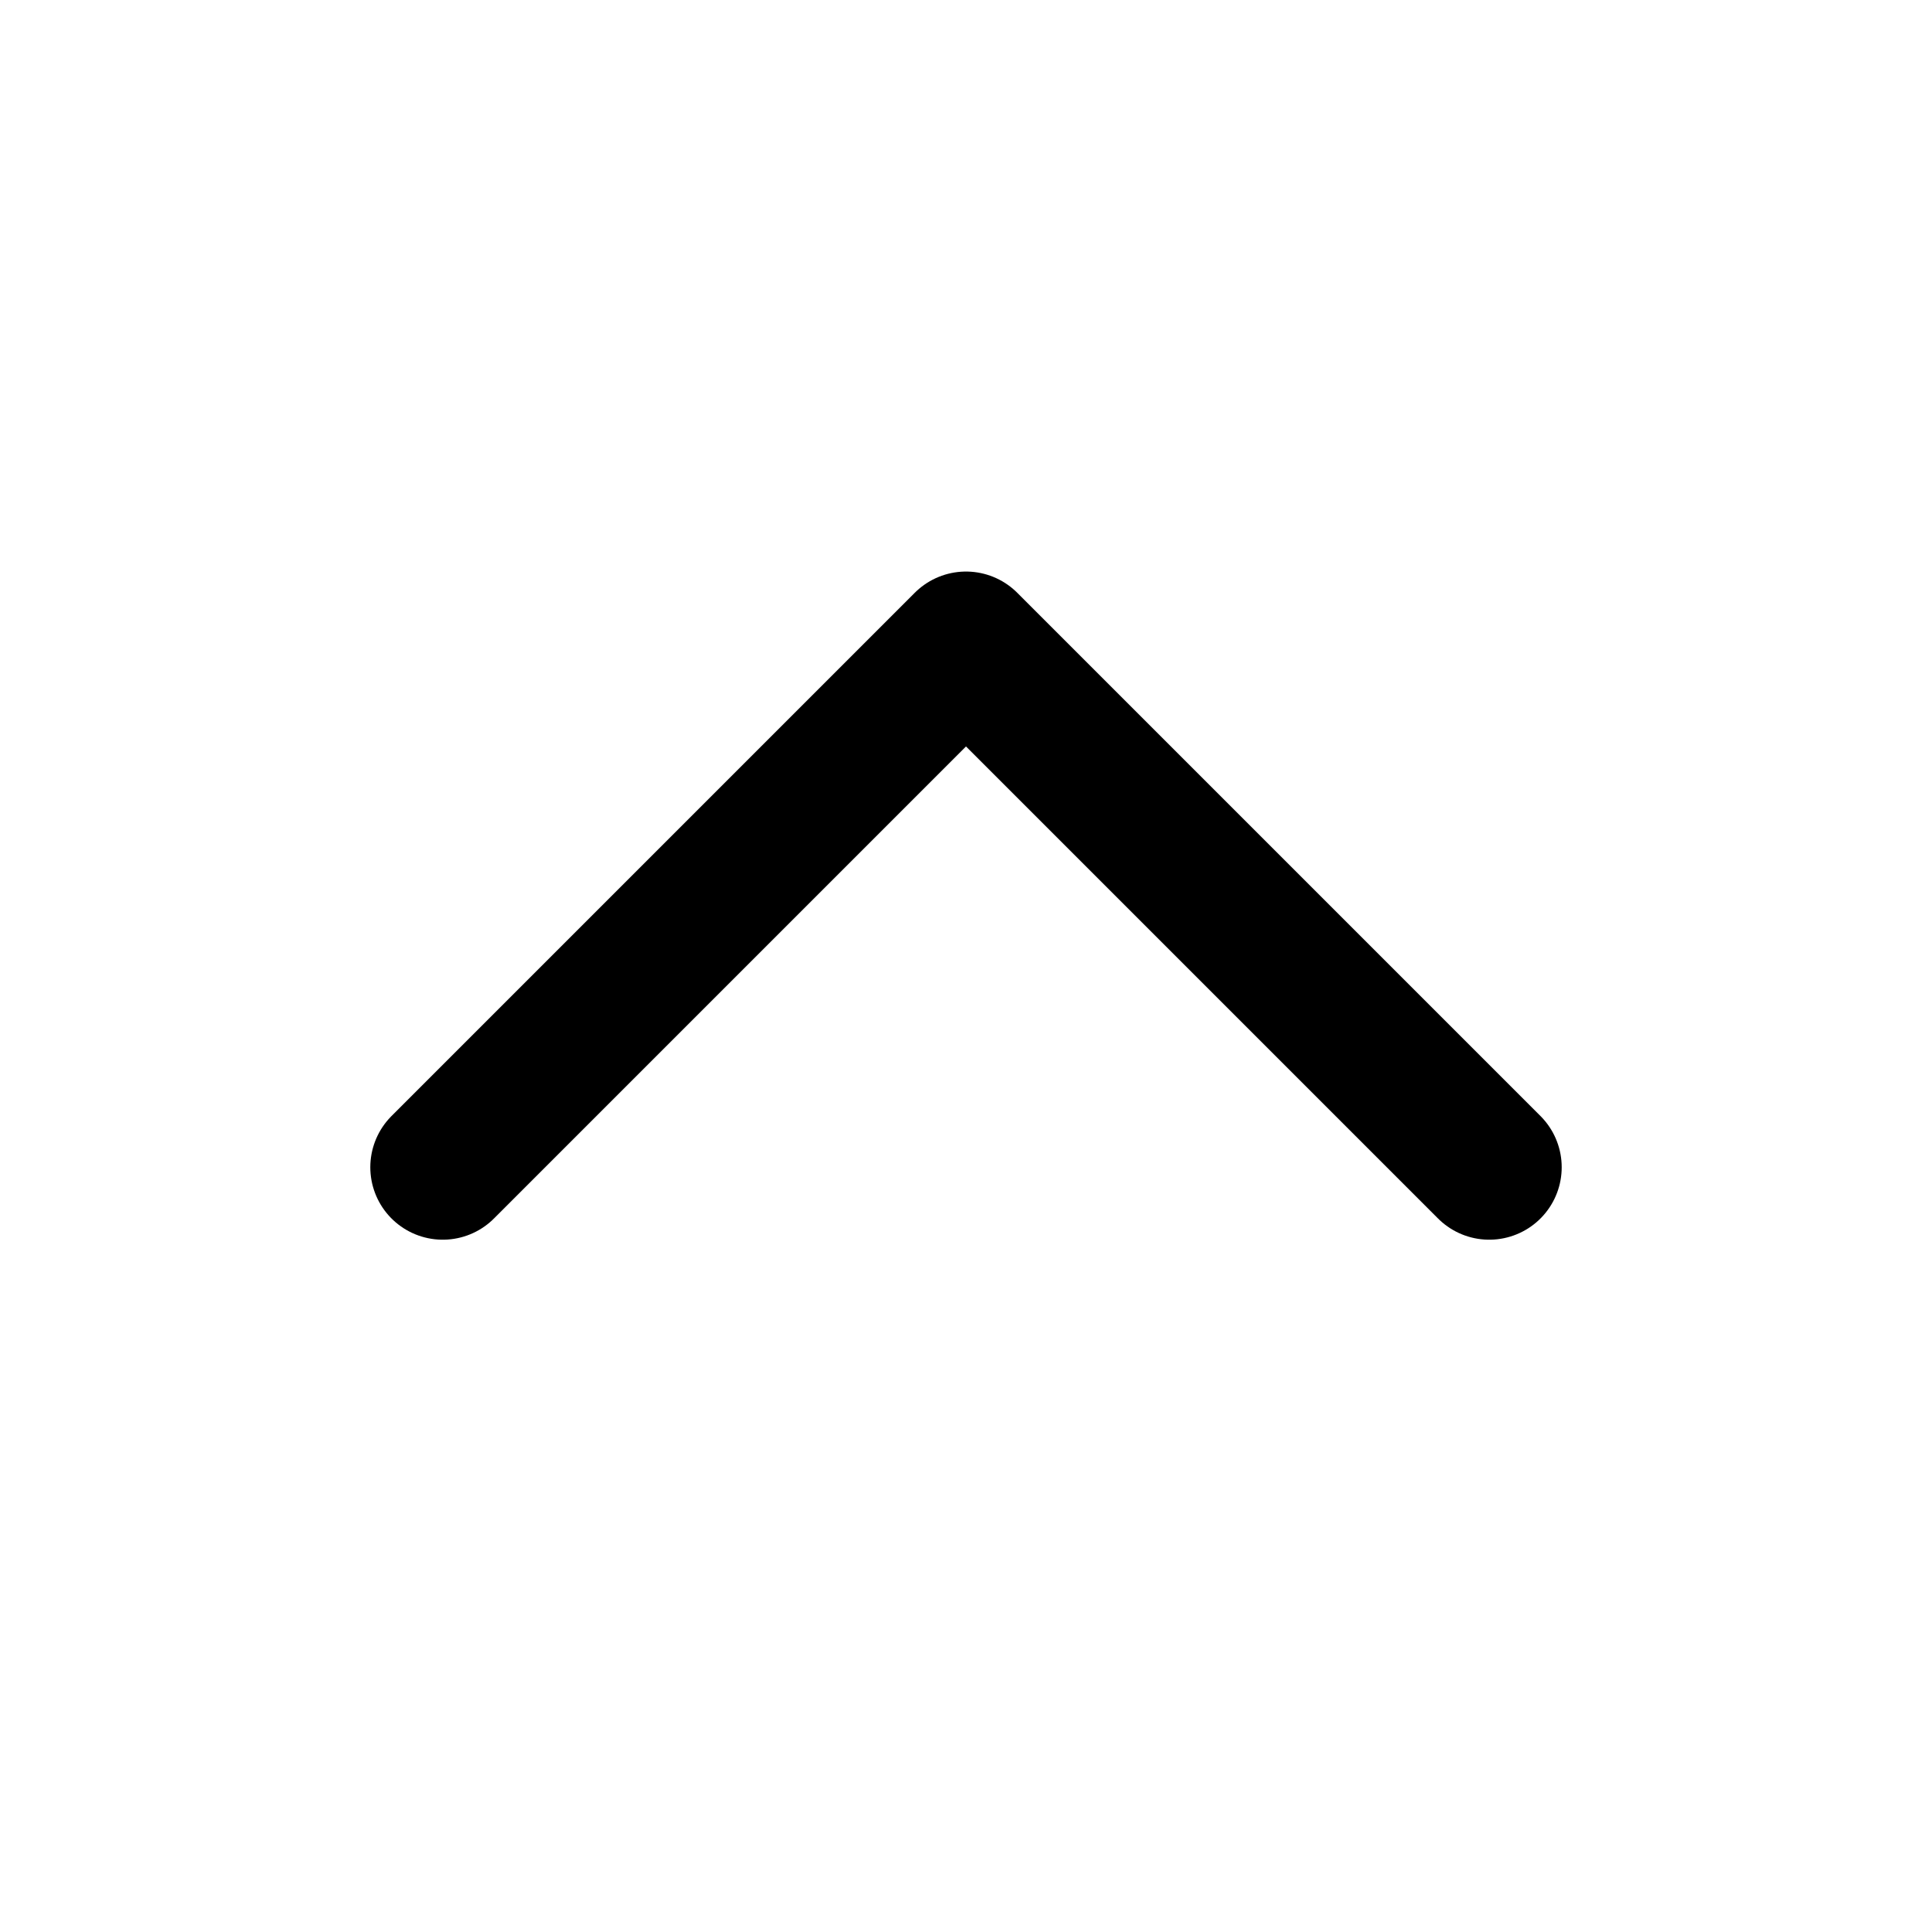
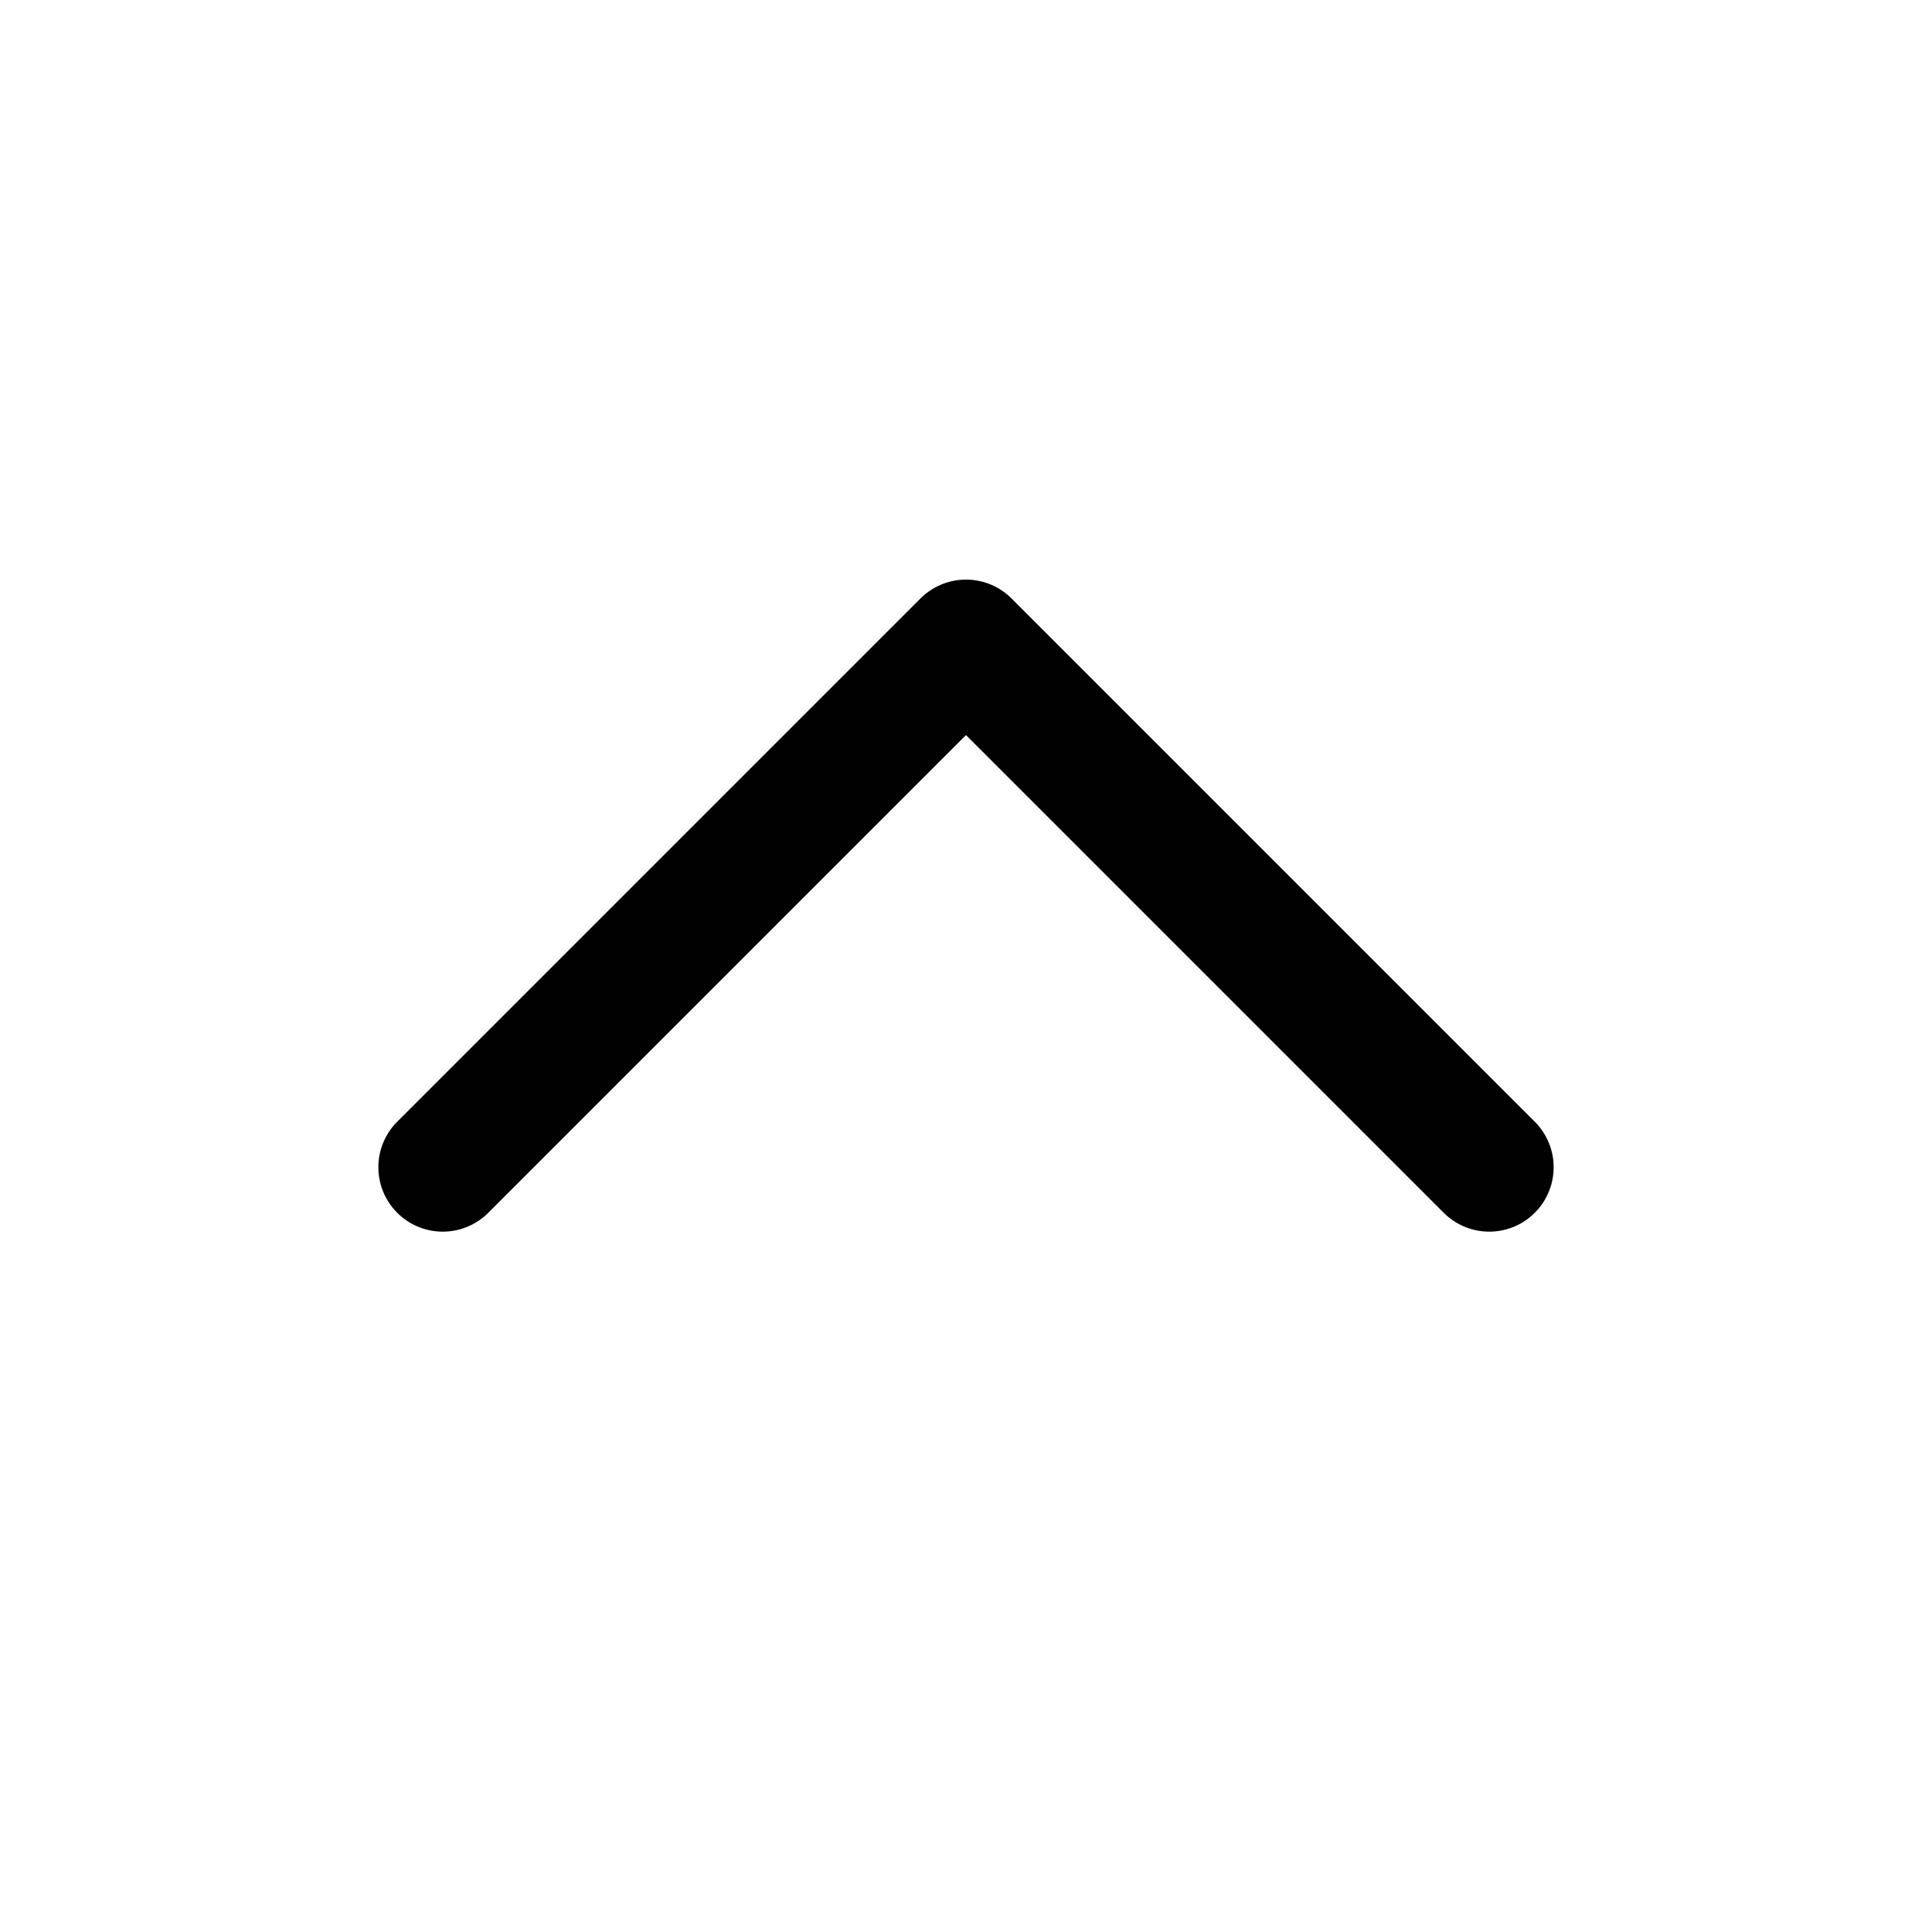
- <svg xmlns="http://www.w3.org/2000/svg" width="24" height="24" viewBox="0 0 24 24">
-   <path d="M5.5,14.5 L12,8 l6.5,6.5" fill="none" stroke="currentColor" stroke-width="1.8" stroke-linecap="round" stroke-linejoin="round" />
+ <svg xmlns="http://www.w3.org/2000/svg" width="24" height="24" viewBox="0 0 24 24" fill="none" stroke="#010102" stroke-width="1.6" stroke-linecap="round" stroke-linejoin="round" color="#E8405A">
+   <path d="M5.5,14.5L12,8l6.5,6.5" fill="none" stroke="#010102" stroke-width="1.6" stroke-linecap="round" stroke-linejoin="round" />
</svg>
